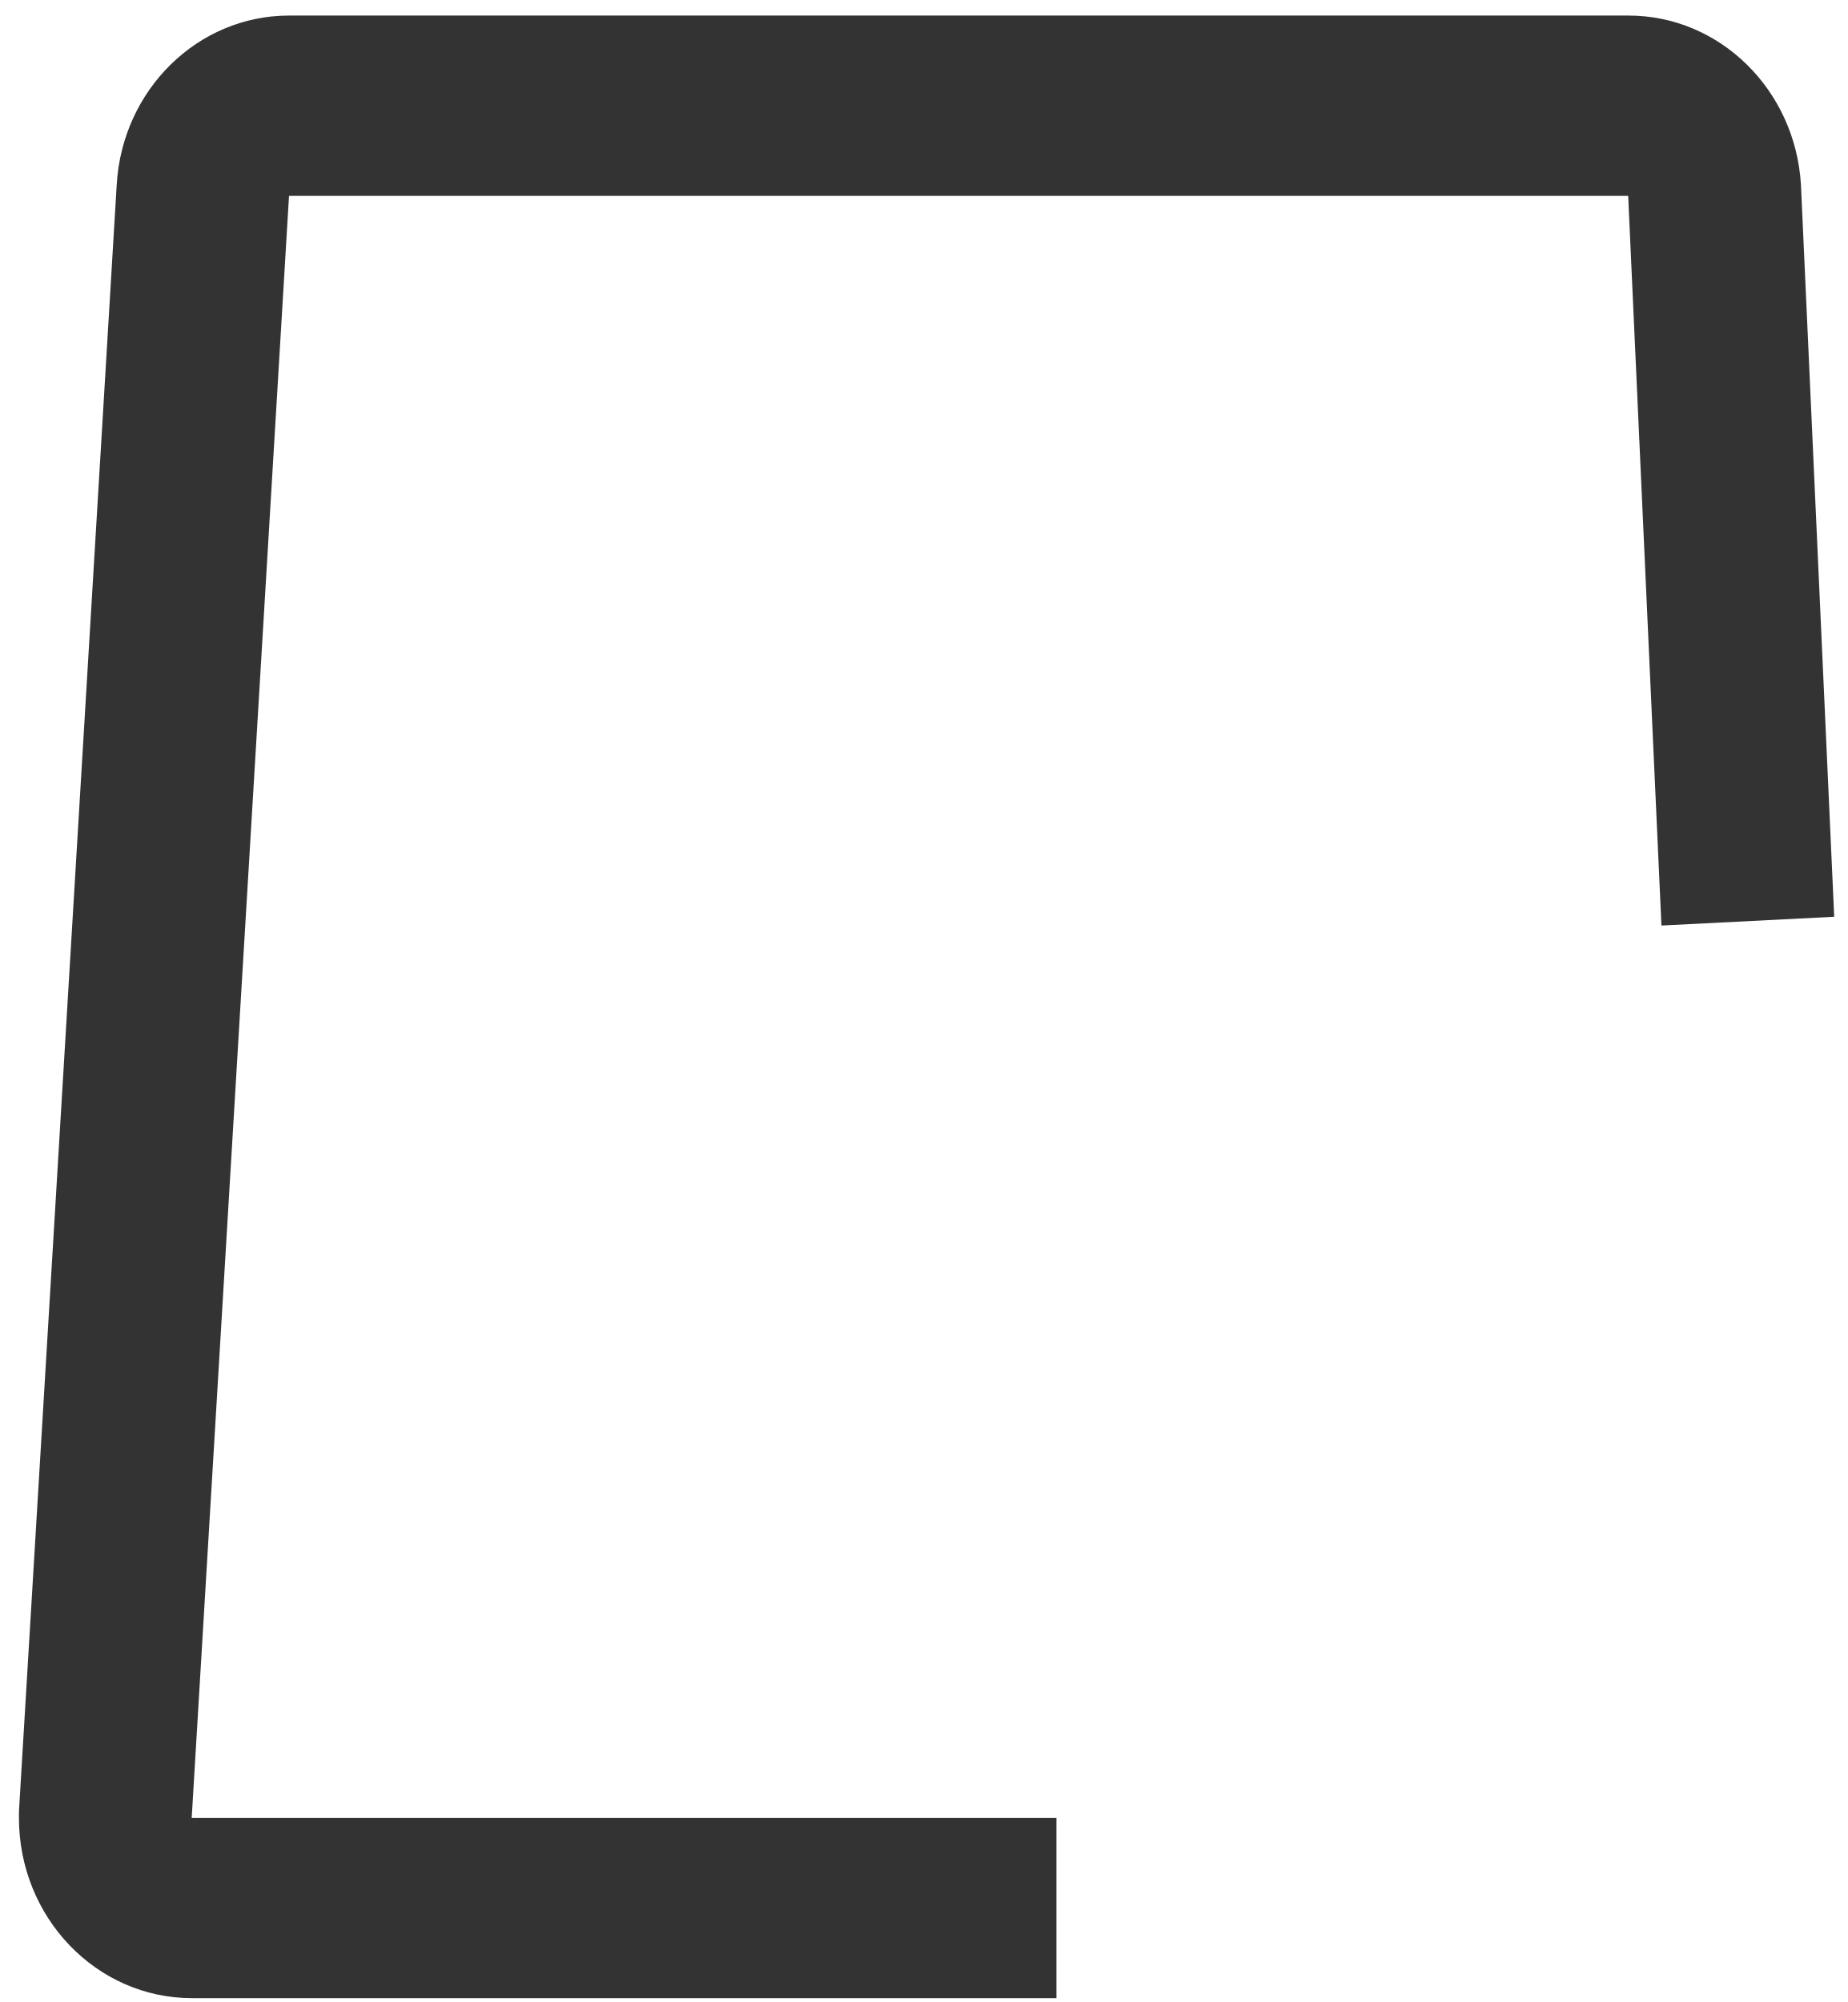
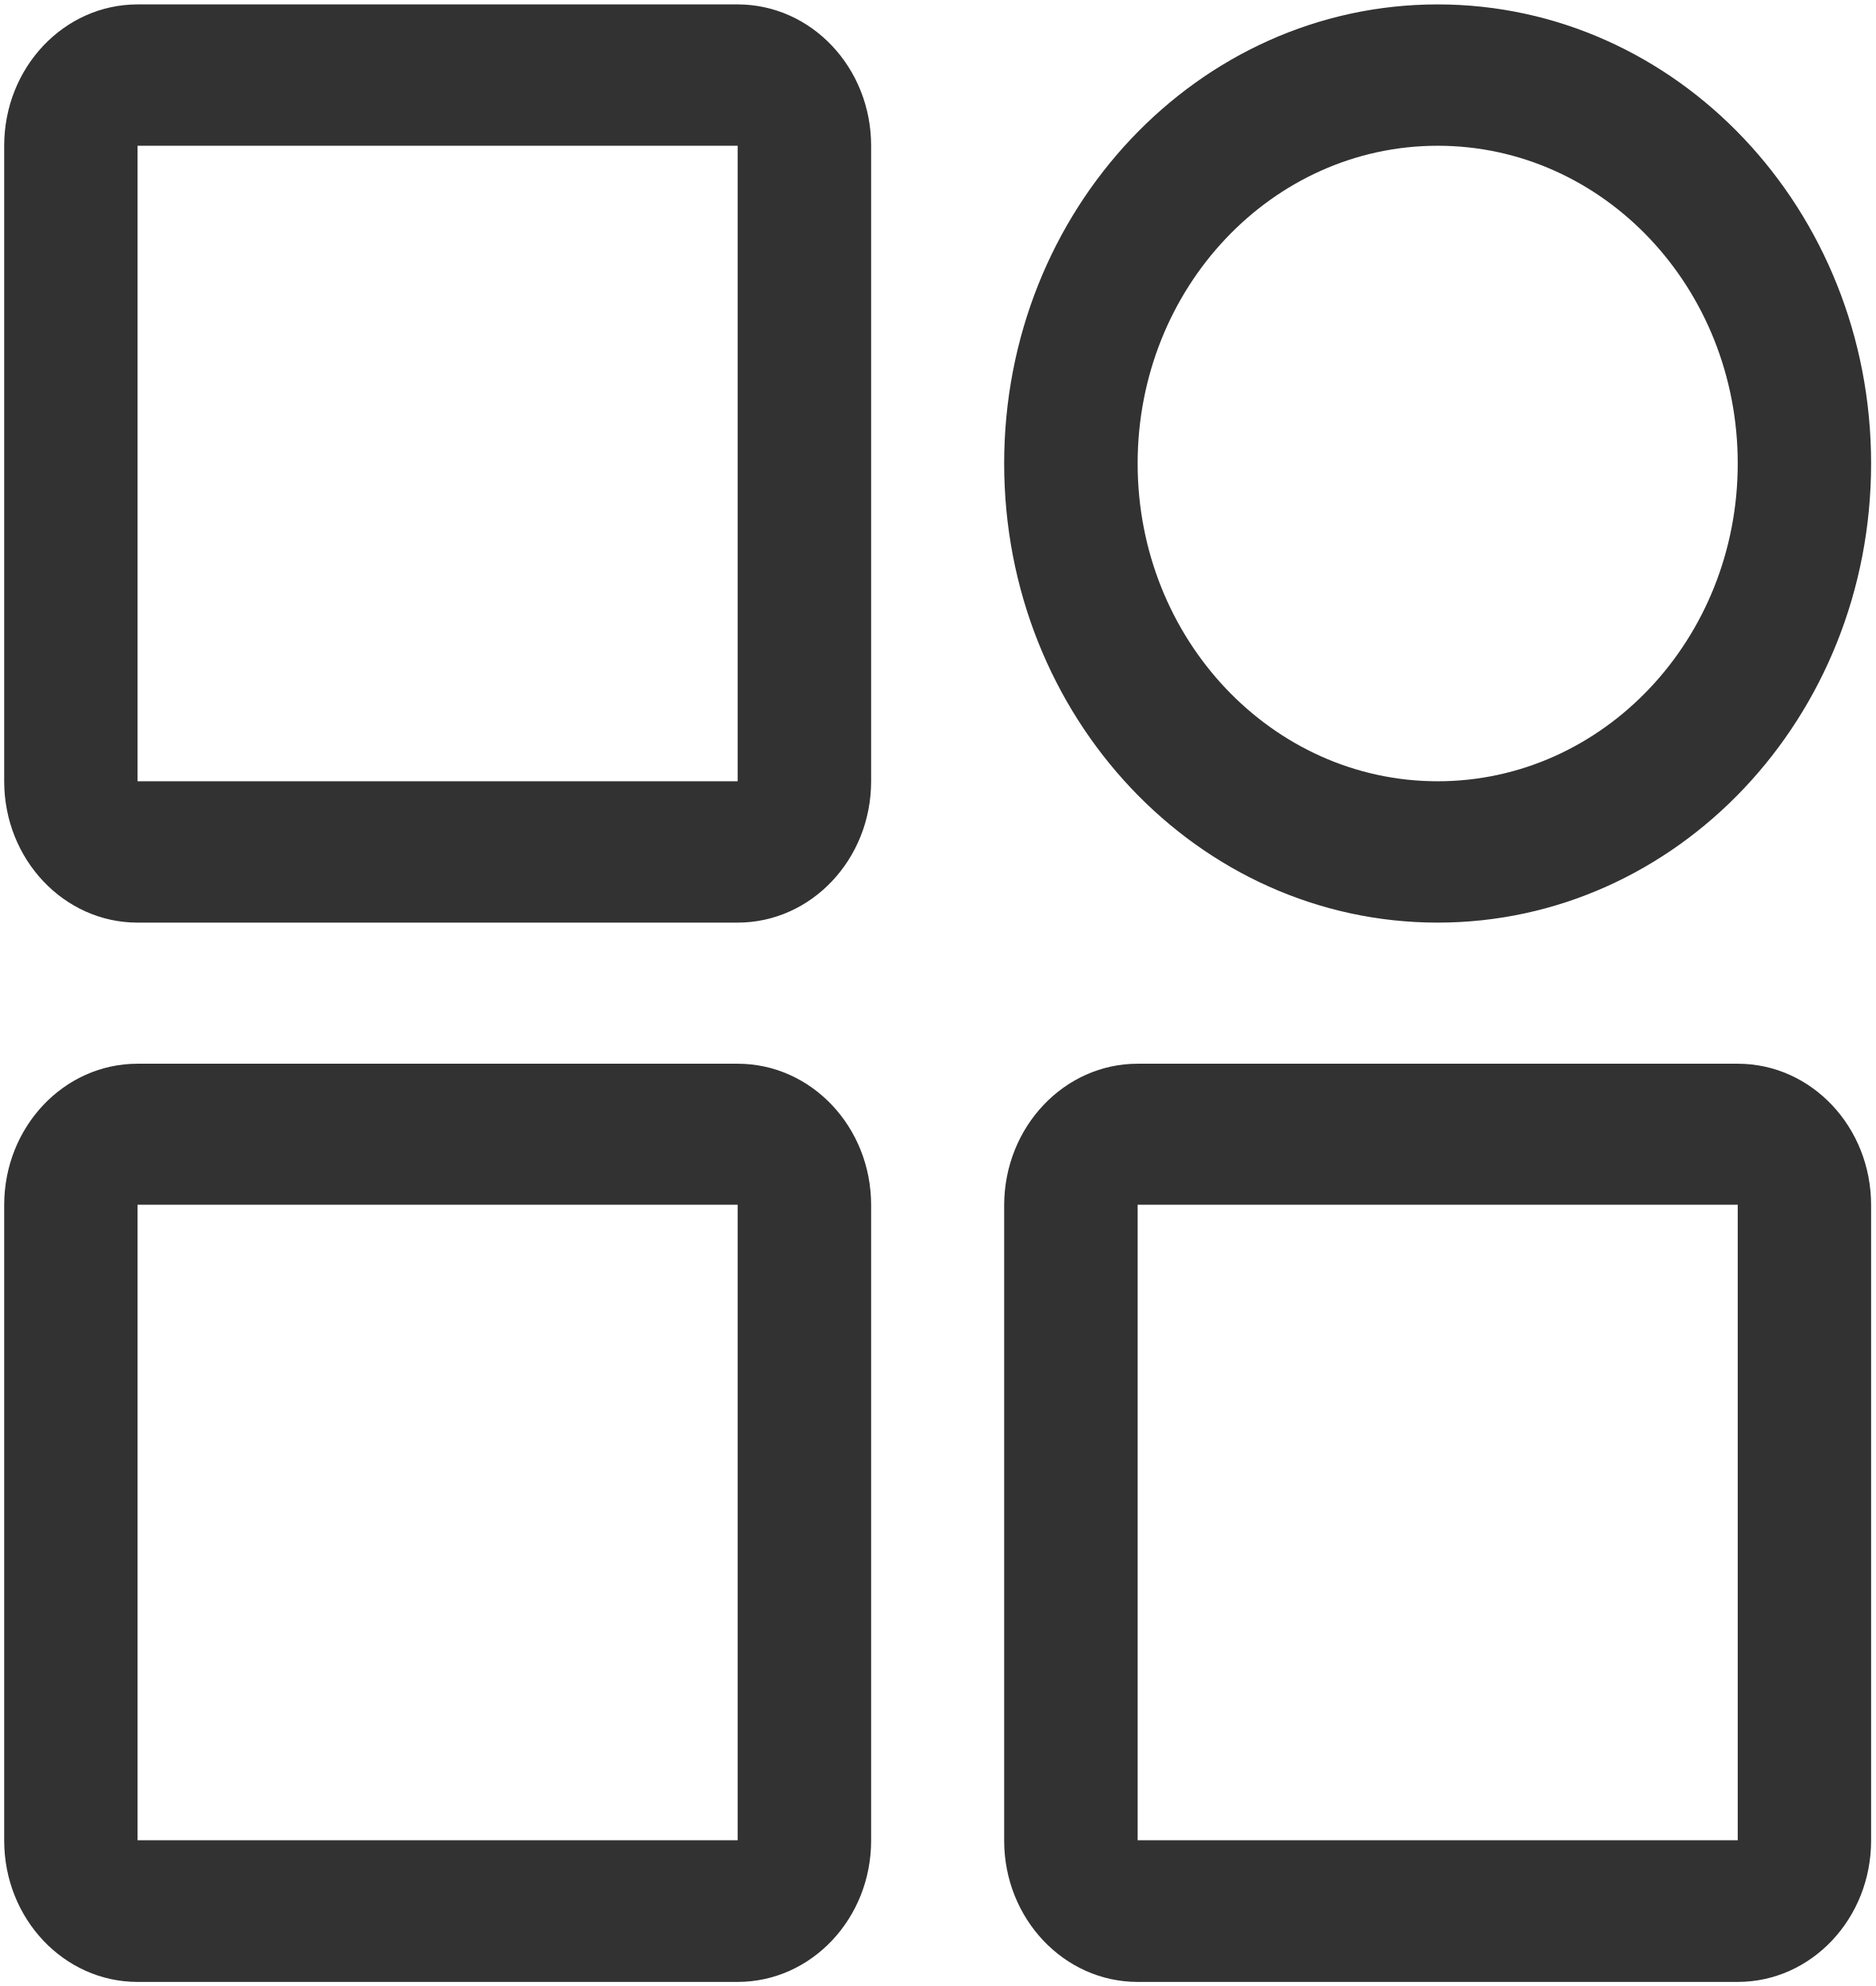
- <svg xmlns="http://www.w3.org/2000/svg" version="1.1" width="12px" height="13px">
-   <g transform="matrix(1 0 0 1 -200 -3818 )">
-     <path d="M 11.204 12.973  C 11.229 12.973  11.253 12.973  11.275 12.971  L 11.204 12.973  Z M 11.204 12.973  L 11.275 12.971  C 11.251 12.973  11.229 12.973  11.204 12.973  Z M 10.79 6.01  L 11.912 5.953  L 11.696 1.199  C 11.659 0.582  11.168 0.101  10.576 0.101  L 1.877 0.101  C 1.285 0.101  0.794 0.582  0.758 1.199  L 0.125 11.73  C 0.123 11.756  0.123 11.779  0.123 11.804  C 0.123 12.451  0.626 12.975  1.247 12.975  L 6.861 12.975  L 6.861 11.804  L 1.245 11.804  L 1.877 1.272  L 10.574 1.272  L 10.79 6.01  Z M 10.79 6.01  L 11.912 5.953  L 11.696 1.199  C 11.659 0.582  11.168 0.101  10.576 0.101  L 1.877 0.101  C 1.285 0.101  0.794 0.582  0.758 1.199  L 0.125 11.73  C 0.123 11.756  0.123 11.779  0.123 11.804  C 0.123 12.451  0.626 12.975  1.247 12.975  L 6.861 12.975  L 6.861 11.804  L 1.245 11.804  L 1.877 1.272  L 10.574 1.272  L 10.79 6.01  Z " fill-rule="nonzero" fill="#333333" stroke="none" transform="matrix(1 0 0 1 200 3818 )" />
+ <svg xmlns="http://www.w3.org/2000/svg" version="1.1" width="17px" height="18px">
+   <g transform="matrix(1 0 0 1 -105 -3800 )">
+     <path d="M 15.753 4.201  C 15.753 2.609  14.536 1.321  13.033 1.321  C 11.531 1.321  10.313 2.611  10.313 4.201  C 10.313 5.791  11.531 7.081  13.033 7.081  C 14.534 7.081  15.753 5.791  15.753 4.201  Z M 9.103 4.201  C 9.103 1.901  10.863 0.04  13.033 0.04  C 15.202 0.04  16.962 1.901  16.962 4.201  C 16.962 6.5  15.204 8.362  13.033 8.362  C 10.861 8.362  9.103 6.5  9.103 4.201  Z M 6.687 1.321  L 1.247 1.321  L 1.247 7.081  L 6.687 7.081  L 6.687 1.321  Z M 0.038 1.321  C 0.038 0.613  0.579 0.04  1.247 0.04  L 6.687 0.04  C 7.355 0.04  7.897 0.613  7.897 1.321  L 7.897 7.081  C 7.897 7.788  7.355 8.362  6.687 8.362  L 1.247 8.362  C 0.579 8.362  0.038 7.788  0.038 7.081  L 0.038 1.321  Z M 6.687 10.919  L 1.247 10.919  L 1.247 16.679  L 6.687 16.679  L 6.687 10.919  Z M 0.038 10.922  C 0.038 10.214  0.579 9.641  1.247 9.641  L 6.687 9.641  C 7.355 9.641  7.897 10.214  7.897 10.922  L 7.897 16.682  C 7.897 17.389  7.355 17.963  6.687 17.963  L 1.247 17.963  C 0.579 17.963  0.038 17.389  0.038 16.682  L 0.038 10.922  Z M 15.753 10.919  L 10.313 10.919  L 10.313 16.679  L 15.753 16.679  L 15.753 10.919  Z M 9.103 10.922  C 9.105 10.214  9.647 9.641  10.313 9.641  L 15.753 9.641  C 16.421 9.641  16.962 10.214  16.962 10.922  L 16.962 16.682  C 16.962 17.389  16.421 17.963  15.753 17.963  L 10.313 17.963  C 9.645 17.963  9.103 17.389  9.103 16.682  L 9.103 10.922  Z " fill-rule="nonzero" fill="#323233" stroke="none" transform="matrix(1 0 0 1 105 3800 )" />
  </g>
</svg>
